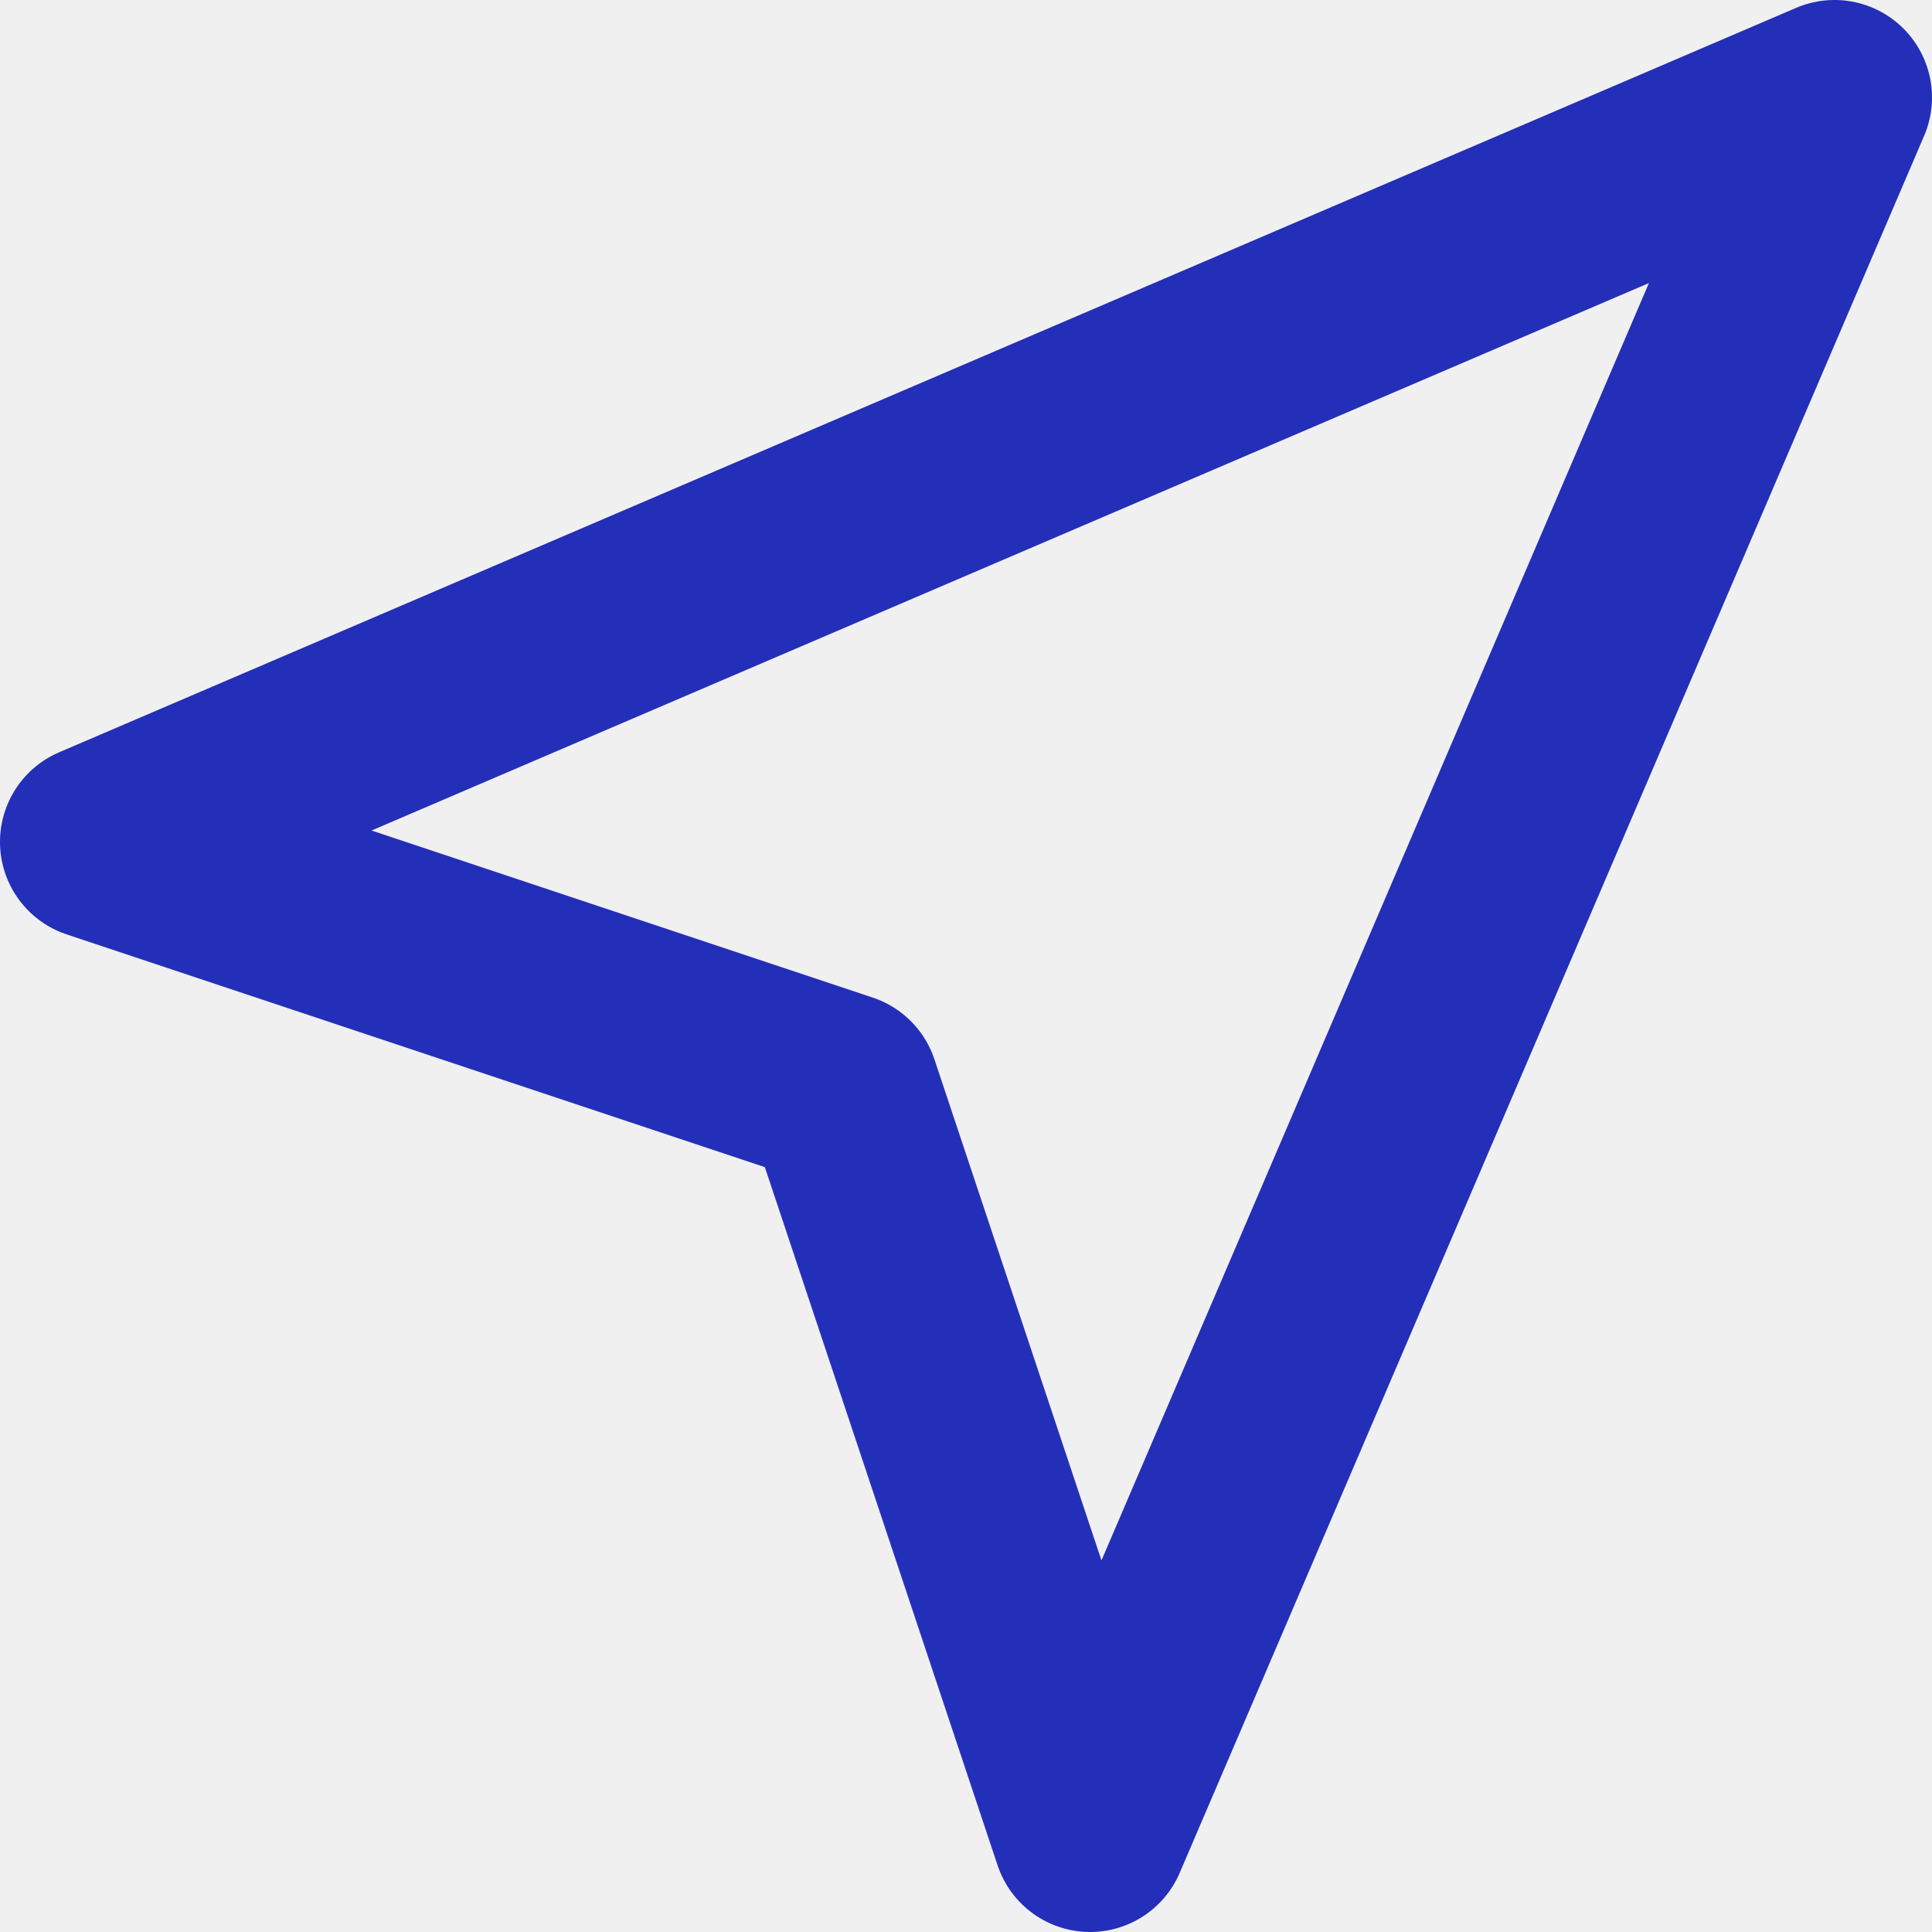
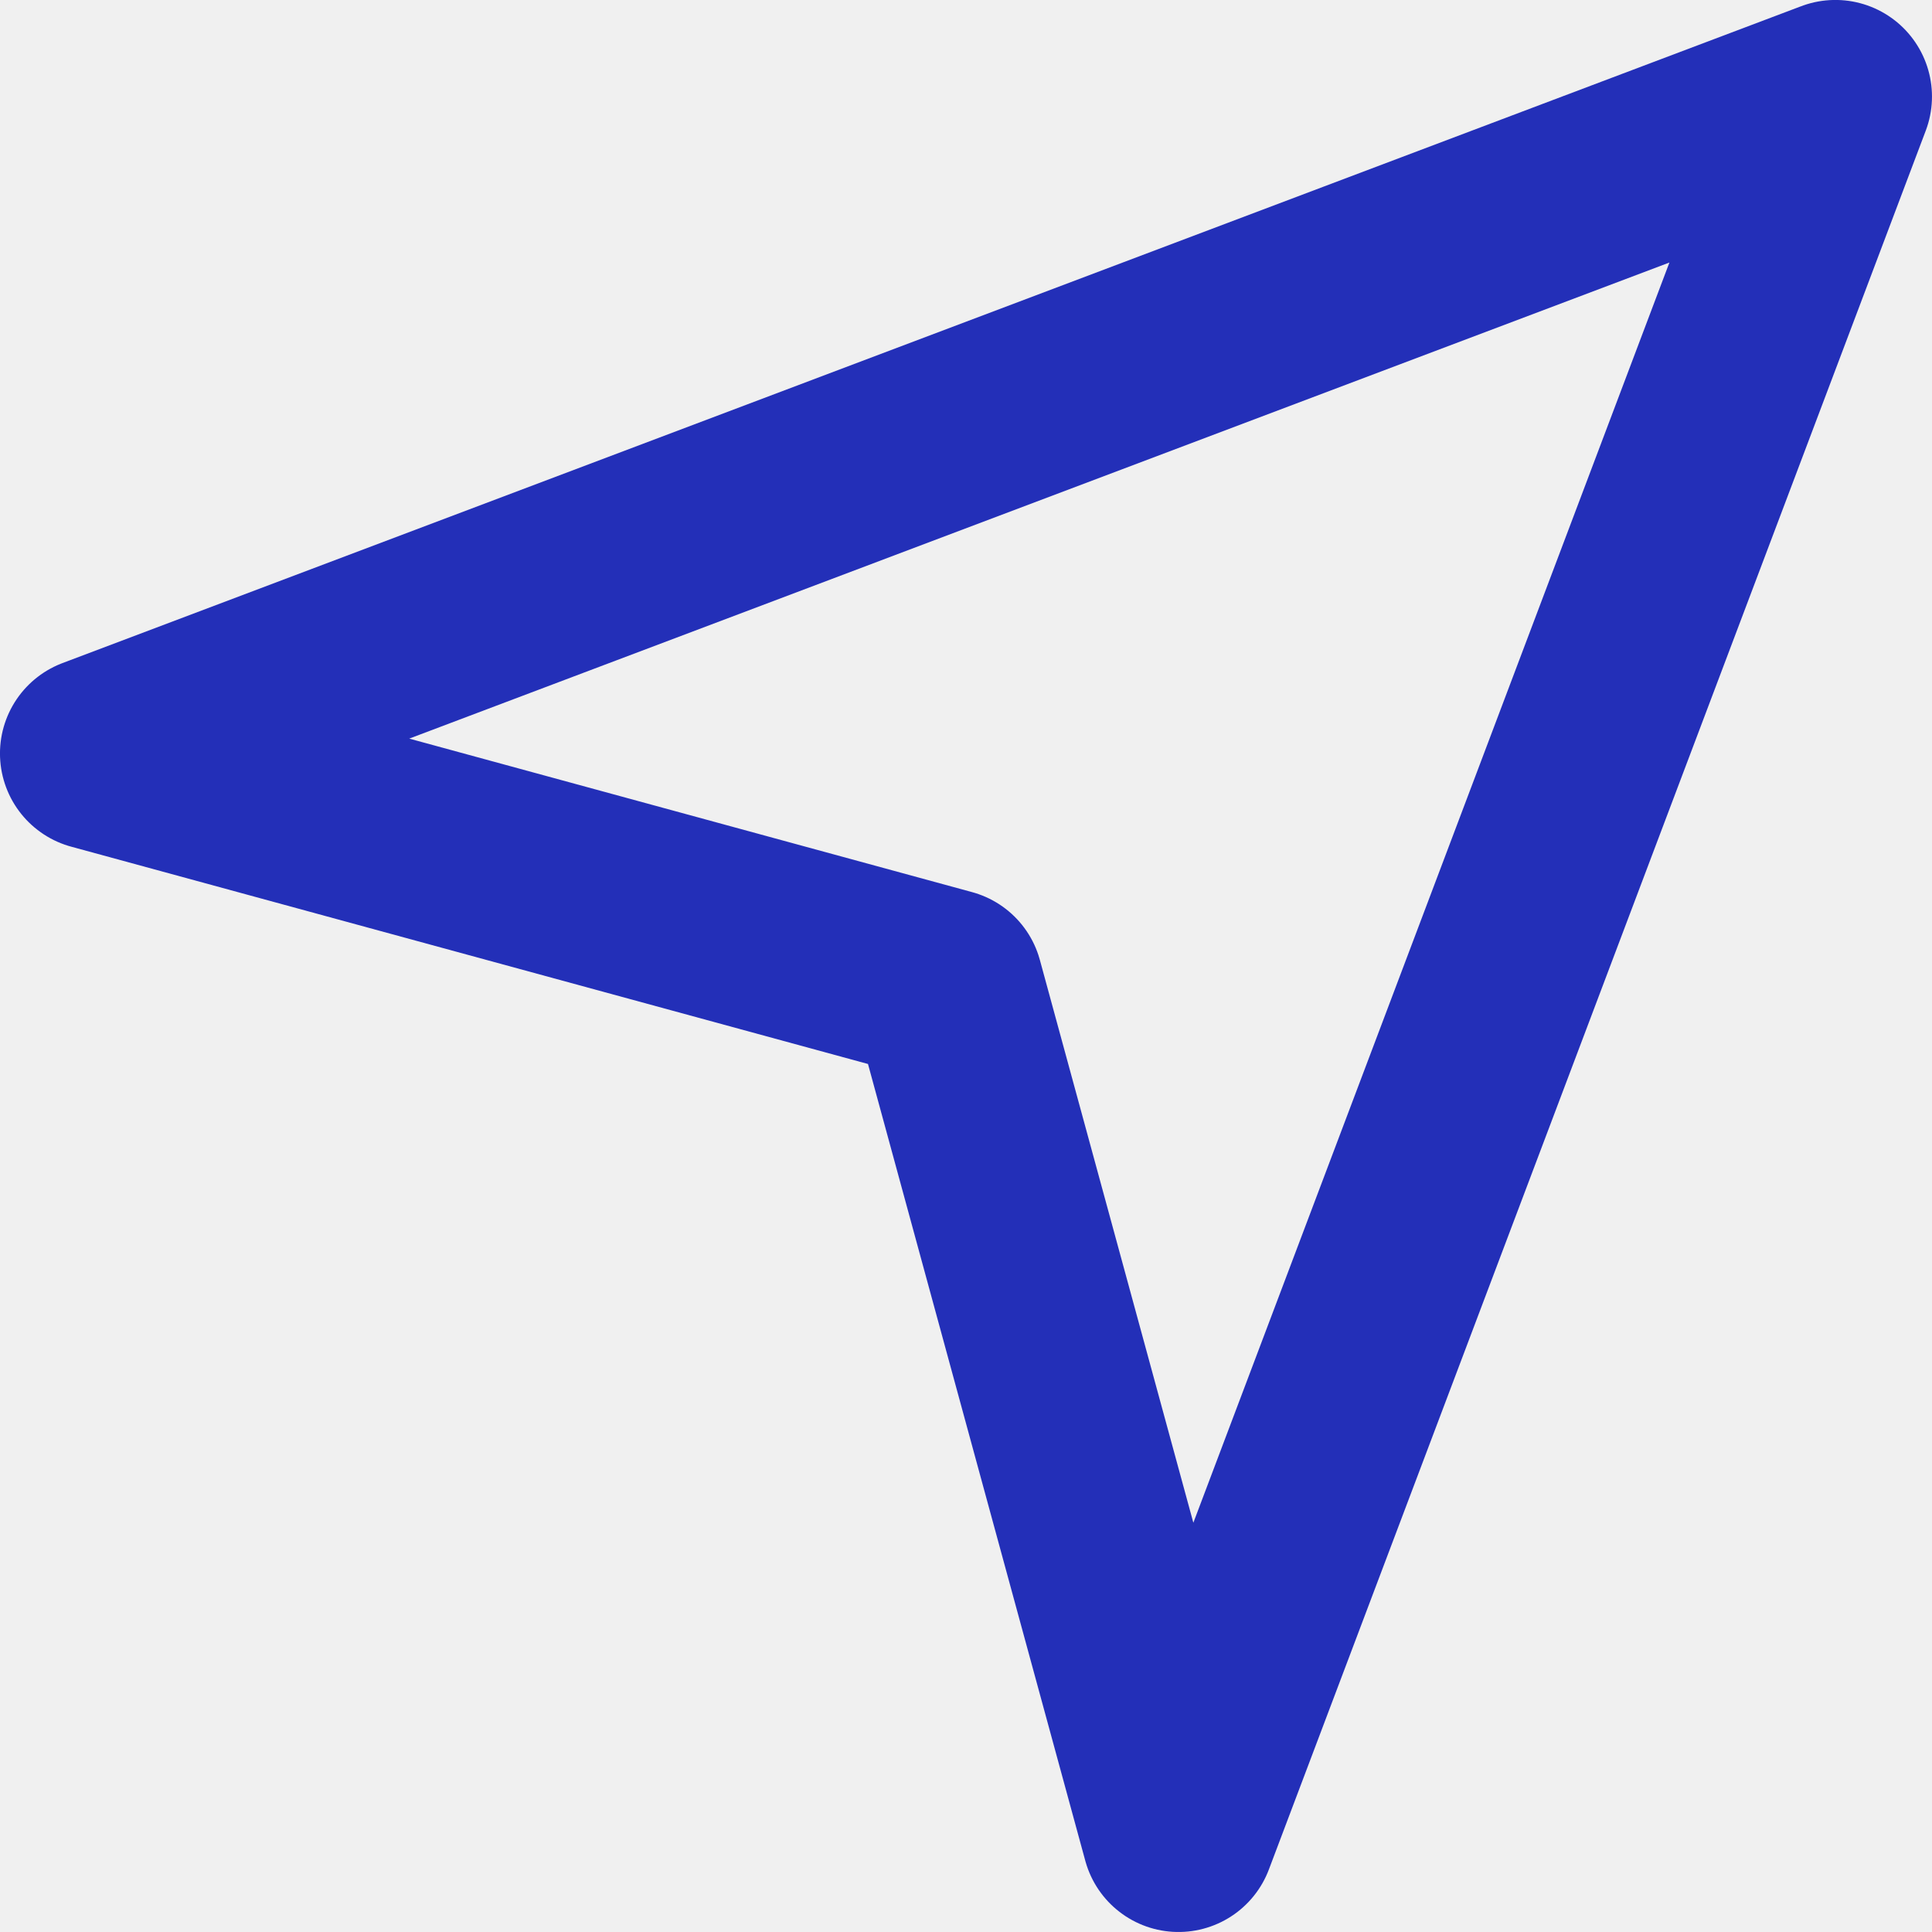
- <svg xmlns="http://www.w3.org/2000/svg" width="49.548mm" height="49.548mm" viewBox="0 0 49.548 49.548" version="1.1" id="svg1" xml:space="preserve">
+ <svg xmlns="http://www.w3.org/2000/svg" width="50mm" height="50mm" viewBox="0 0 50 50" version="1.1" id="svg1" xml:space="preserve">
  <defs id="defs1" />
-   <g id="layer1" style="display:inline" transform="translate(-345.2262,-307.9542)">
+   <g id="layer1" style="display:inline" transform="translate(-312.5006,-252.5002)">
    <g id="g15">
-       <path style="fill:none;stroke:#000000;stroke-width:5;stroke-linecap:round;stroke-linejoin:round;stroke-dasharray:none;stroke-opacity:1" d="m 297.362,273.182 44.548,-19.092 -19.092,44.548 -6.364,-19.092 z" id="path8" />
-       <path style="display:inline;fill:#232fb8;fill-opacity:1;stroke:#232fb8;stroke-width:5;stroke-linecap:round;stroke-linejoin:round;stroke-dasharray:none;stroke-opacity:1" d="m 354.998,271.818 44.548,-19.092 -19.092,44.548 -6.364,-19.092 z" id="path8-9" />
-       <path style="display:inline;fill:none;fill-opacity:1;stroke:#232fb8;stroke-width:5;stroke-linecap:round;stroke-linejoin:round;stroke-dasharray:none;stroke-opacity:1" d="m 347.726,329.546 44.548,-19.092 -19.092,44.548 -6.364,-19.092 z" id="path8-9-8" />
-       <path style="display:inline;fill:none;stroke:#ffffff;stroke-width:5;stroke-linecap:round;stroke-linejoin:round;stroke-dasharray:none;stroke-opacity:1" d="m 287.726,324.546 44.548,-19.092 -19.092,44.548 -6.364,-19.092 z" id="path8-1" />
+       <path style="fill:none;stroke:#232fb8;stroke-width:5;stroke-linecap:round;stroke-linejoin:round;stroke-dasharray:none" d="m 315,272 22,6 6,22 17,-45.001 z" id="path8" />
    </g>
  </g>
</svg>
